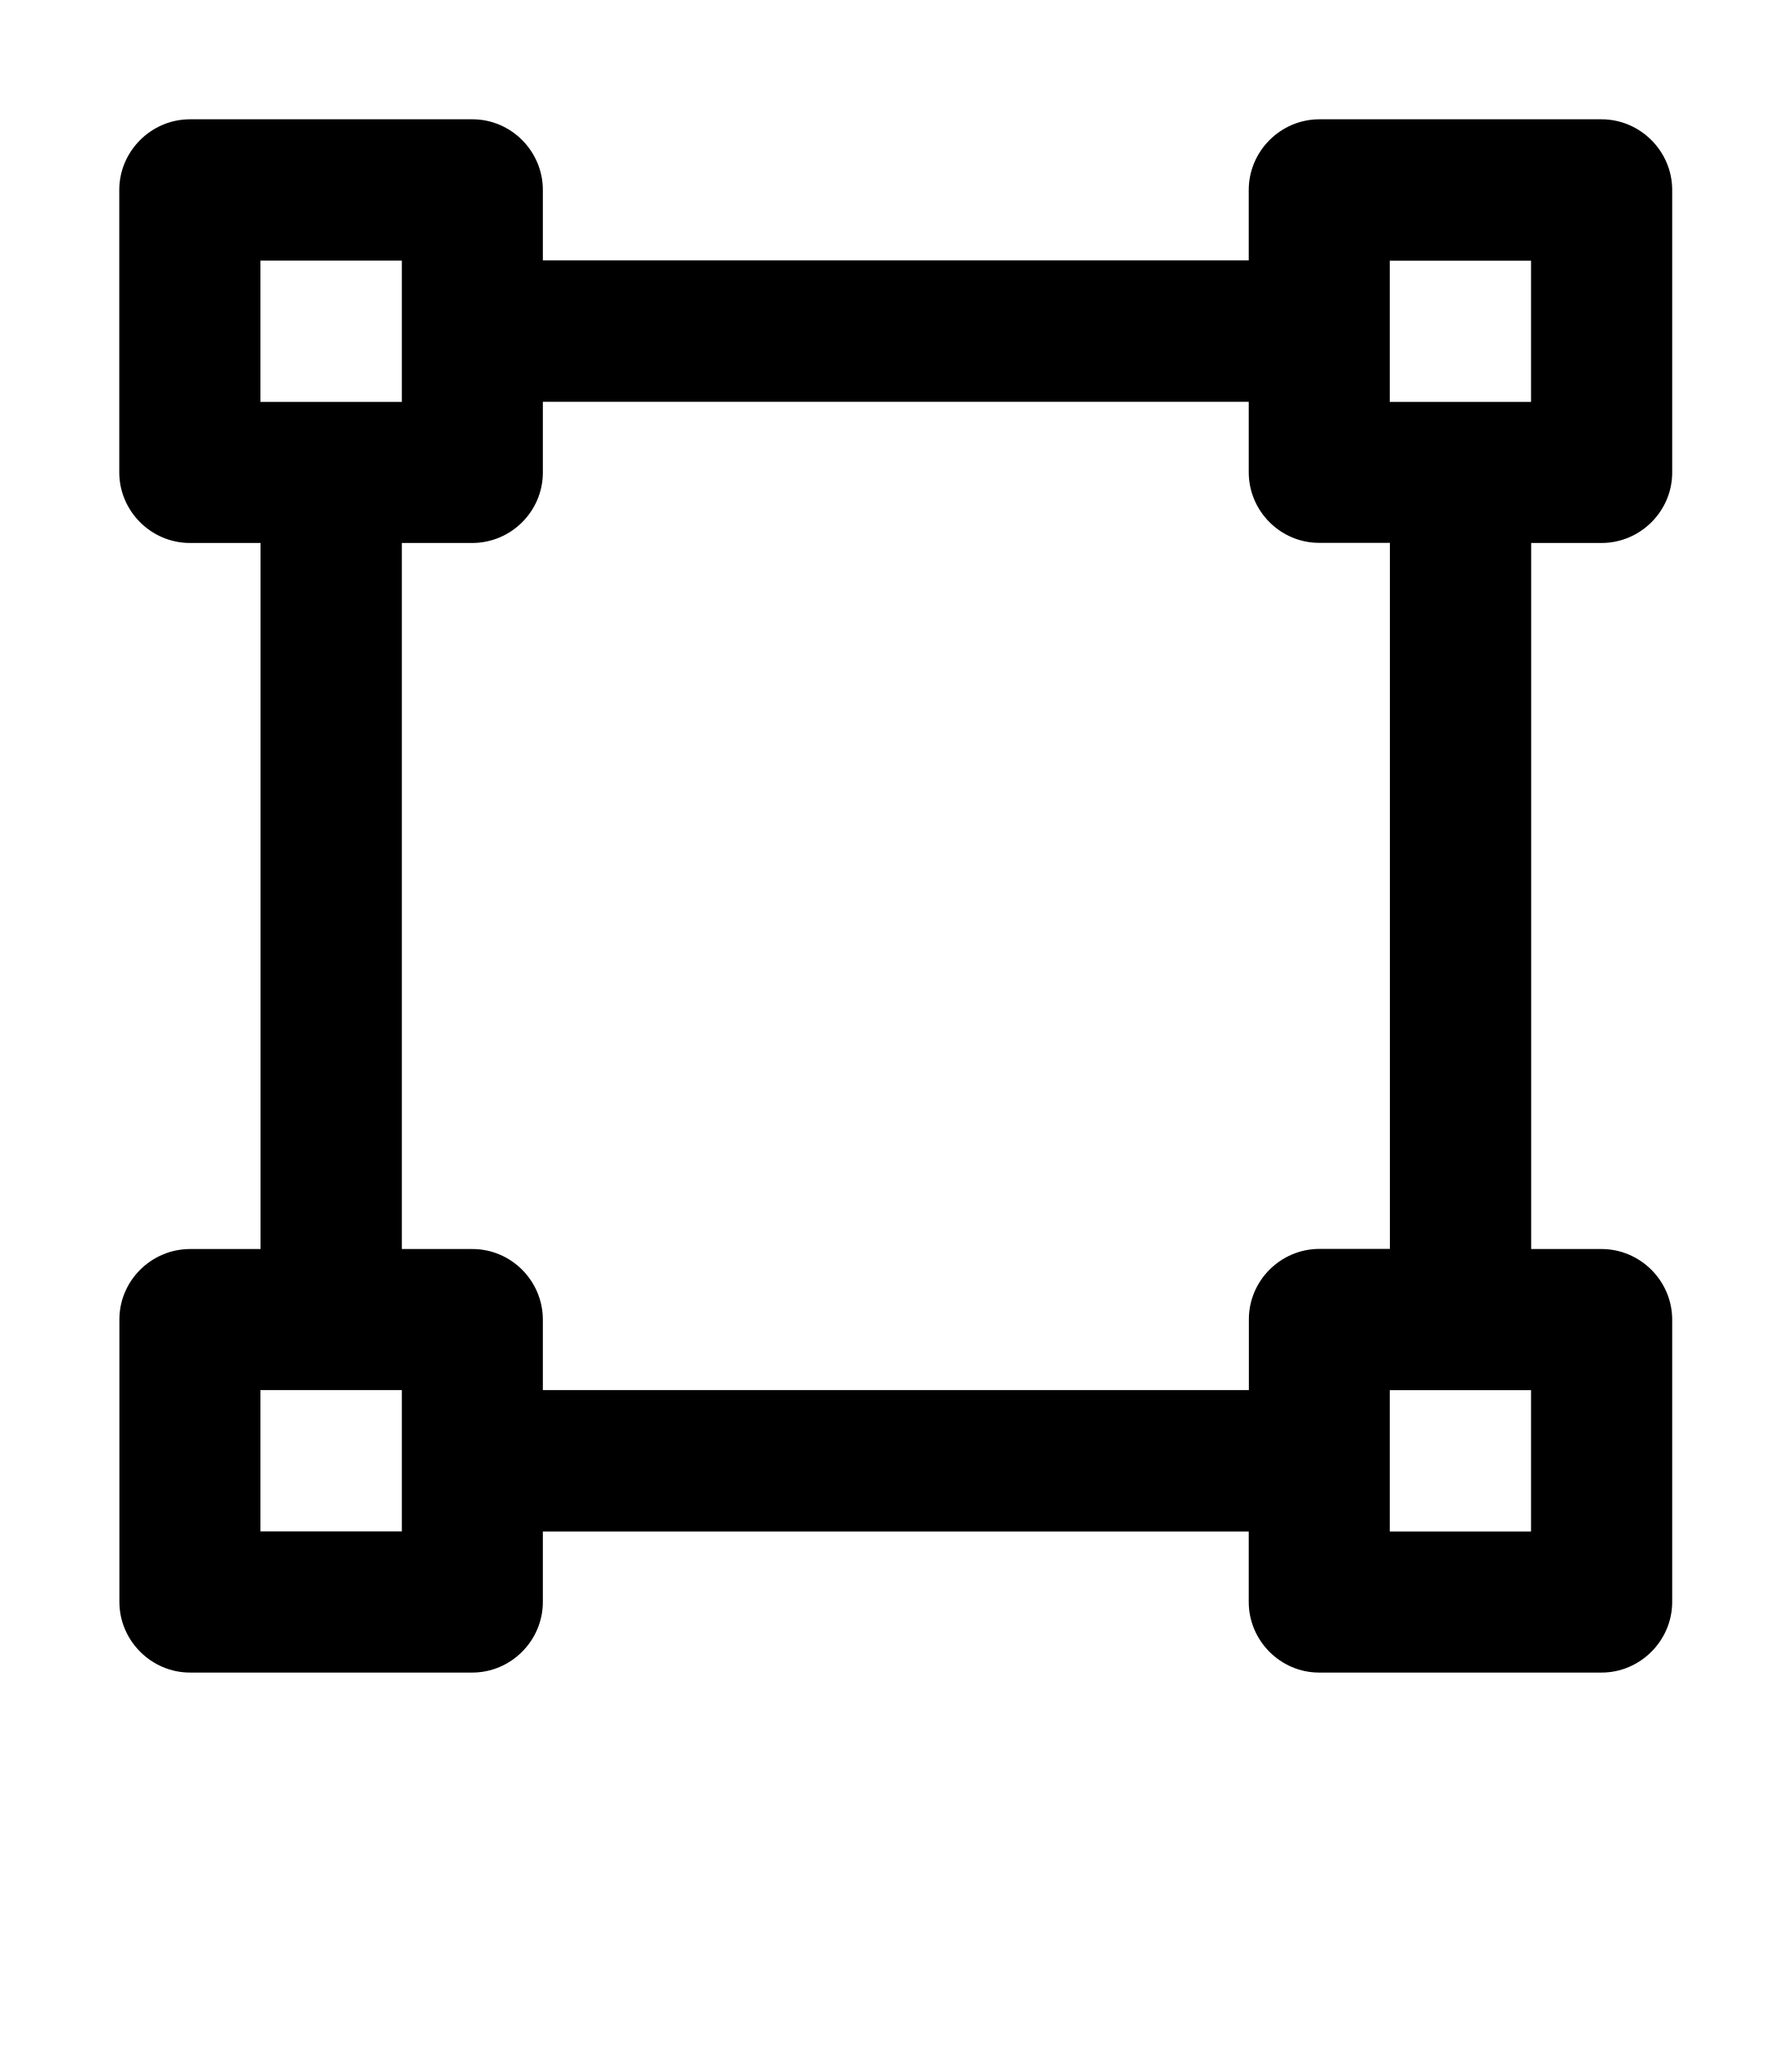
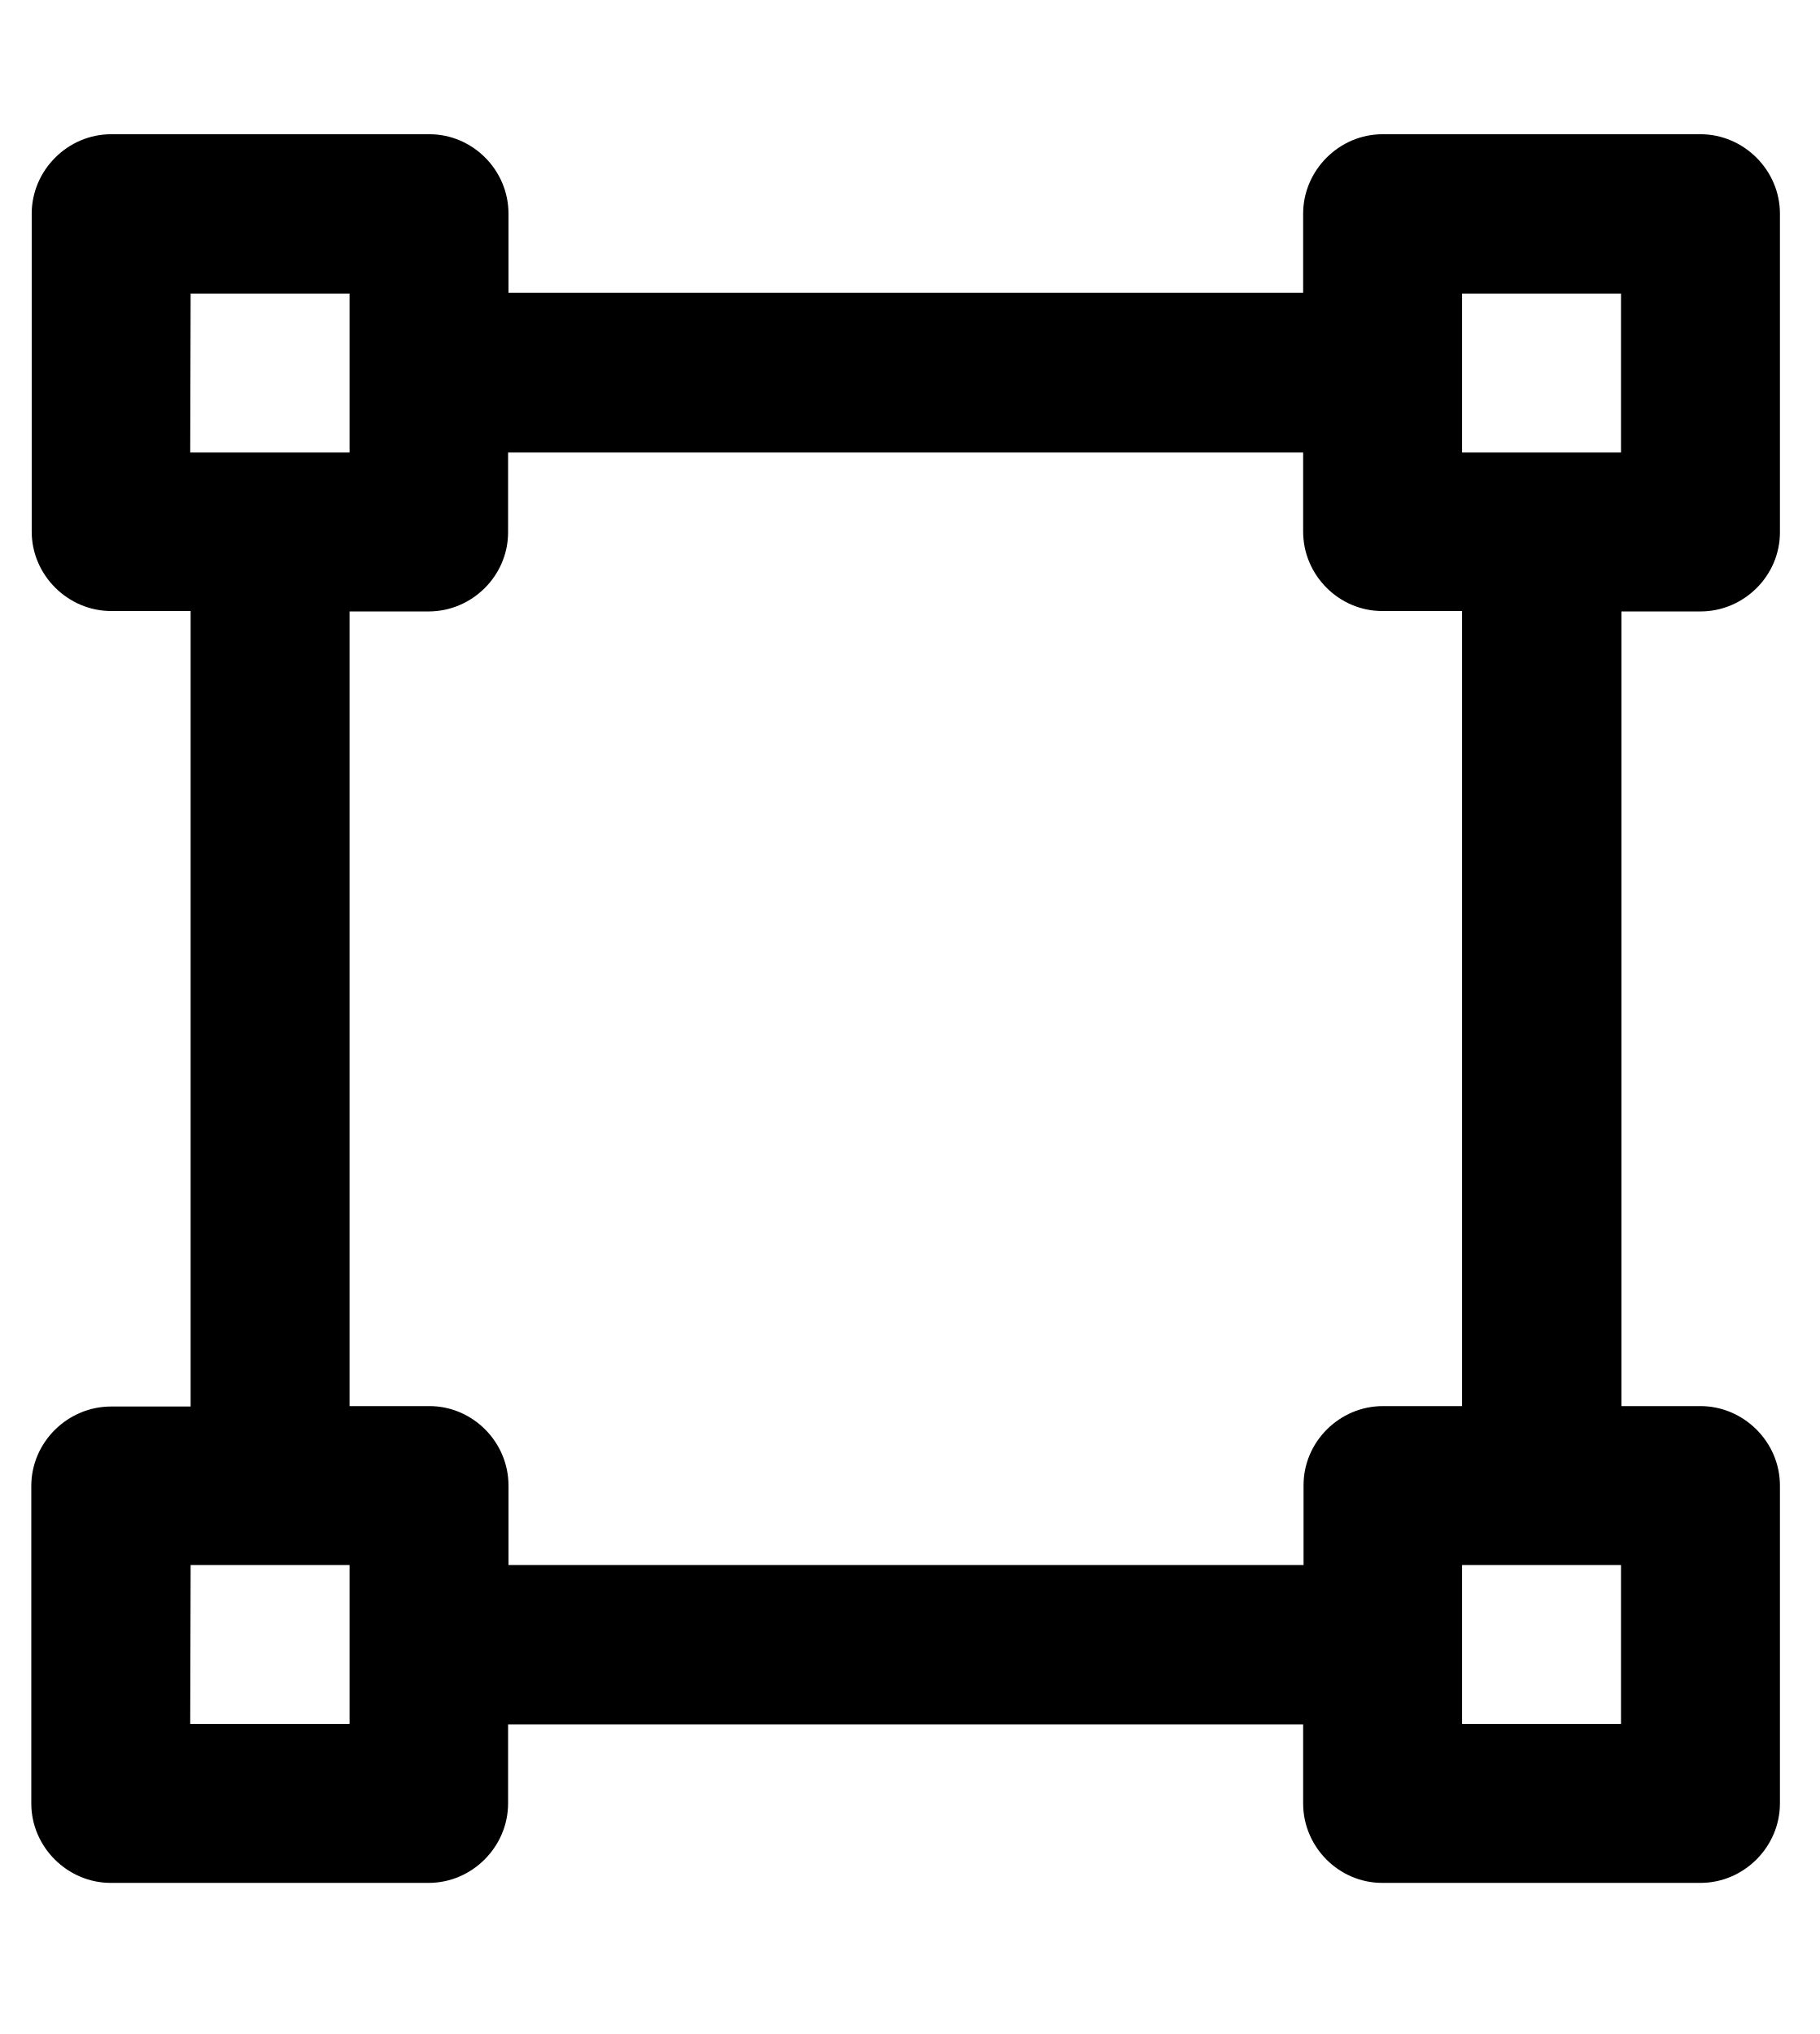
- <svg xmlns="http://www.w3.org/2000/svg" width="100%" height="100%" id="layer-4" viewBox="0 0 14 16">
-   <path d="M2.036 4.242v5.516h-.55c-.304 0-.553.248-.553.55v2.207c0 .303.25.552.552.552H3.69c.304 0 .552-.25.552-.552v-.55h5.516v.55c0 .303.248.552.55.552h2.207c.303 0 .552-.25.552-.552V10.31c0-.304-.25-.552-.552-.552h-.55V4.242h.55c.303 0 .552-.248.552-.55V1.484c0-.303-.25-.552-.552-.552H10.31c-.304 0-.552.25-.552.552v.55H4.242v-.55c0-.303-.248-.552-.55-.552H1.484c-.303 0-.552.25-.552.552V3.69c0 .304.25.552.552.552h.55zM3.14 9.758V4.242h.55c.304 0 .552-.248.552-.55v-.553h5.516v.55c0 .304.248.552.55.552h.553v5.516h-.55c-.304 0-.552.248-.552.55v.553H4.242v-.55c0-.304-.248-.552-.55-.552h-.553zm7.72 1.103h1.104v1.104H10.86V10.86zm0-8.824h1.104V3.14H10.86V2.035zM2.037 10.86H3.14v1.104H2.035V10.86zm0-8.824H3.14V3.14H2.035V2.035z" stroke="none" fill-rule="evenodd" />
+ <svg xmlns="http://www.w3.org/2000/svg" version="1.1" id="layer-4" x="0px" y="0px" viewBox="260 0 442 494" enable-background="new 260 0 442 494" xml:space="preserve">
+   <path d="M306.3,148.5v193.1H287c-10.6,0-19.4,8.7-19.4,19.3V438c0,10.6,8.8,19.3,19.3,19.3h77.2c10.6,0,19.3-8.8,19.3-19.3v-19.2  h193.1V438c0,10.6,8.7,19.3,19.2,19.3H673c10.6,0,19.3-8.8,19.3-19.3v-77.2c0-10.6-8.8-19.3-19.3-19.3h-19.2V148.5H673  c10.6,0,19.3-8.7,19.3-19.2V51.9c0-10.6-8.8-19.3-19.3-19.3h-77.2c-10.6,0-19.3,8.8-19.3,19.3v19.2H383.5V51.9  c0-10.6-8.7-19.3-19.2-19.3h-77.3c-10.6,0-19.3,8.8-19.3,19.3v77.2c0,10.6,8.8,19.3,19.3,19.3H306.3L306.3,148.5z M344.9,341.5  V148.5h19.2c10.6,0,19.3-8.7,19.3-19.2v-19.4h193.1v19.2c0,10.6,8.7,19.3,19.2,19.3h19.4v193.1h-19.2c-10.6,0-19.3,8.7-19.3,19.2  v19.4H383.5v-19.3c0-10.6-8.7-19.3-19.2-19.3H344.9L344.9,341.5z M615.1,380.1h38.6v38.6h-38.6V380.1L615.1,380.1z M615.1,71.3h38.6  v38.6h-38.6V71.3L615.1,71.3z M306.3,380.1h38.6v38.6h-38.7L306.3,380.1L306.3,380.1z M306.3,71.3h38.6v38.6h-38.7L306.3,71.3  L306.3,71.3z" />
</svg>
